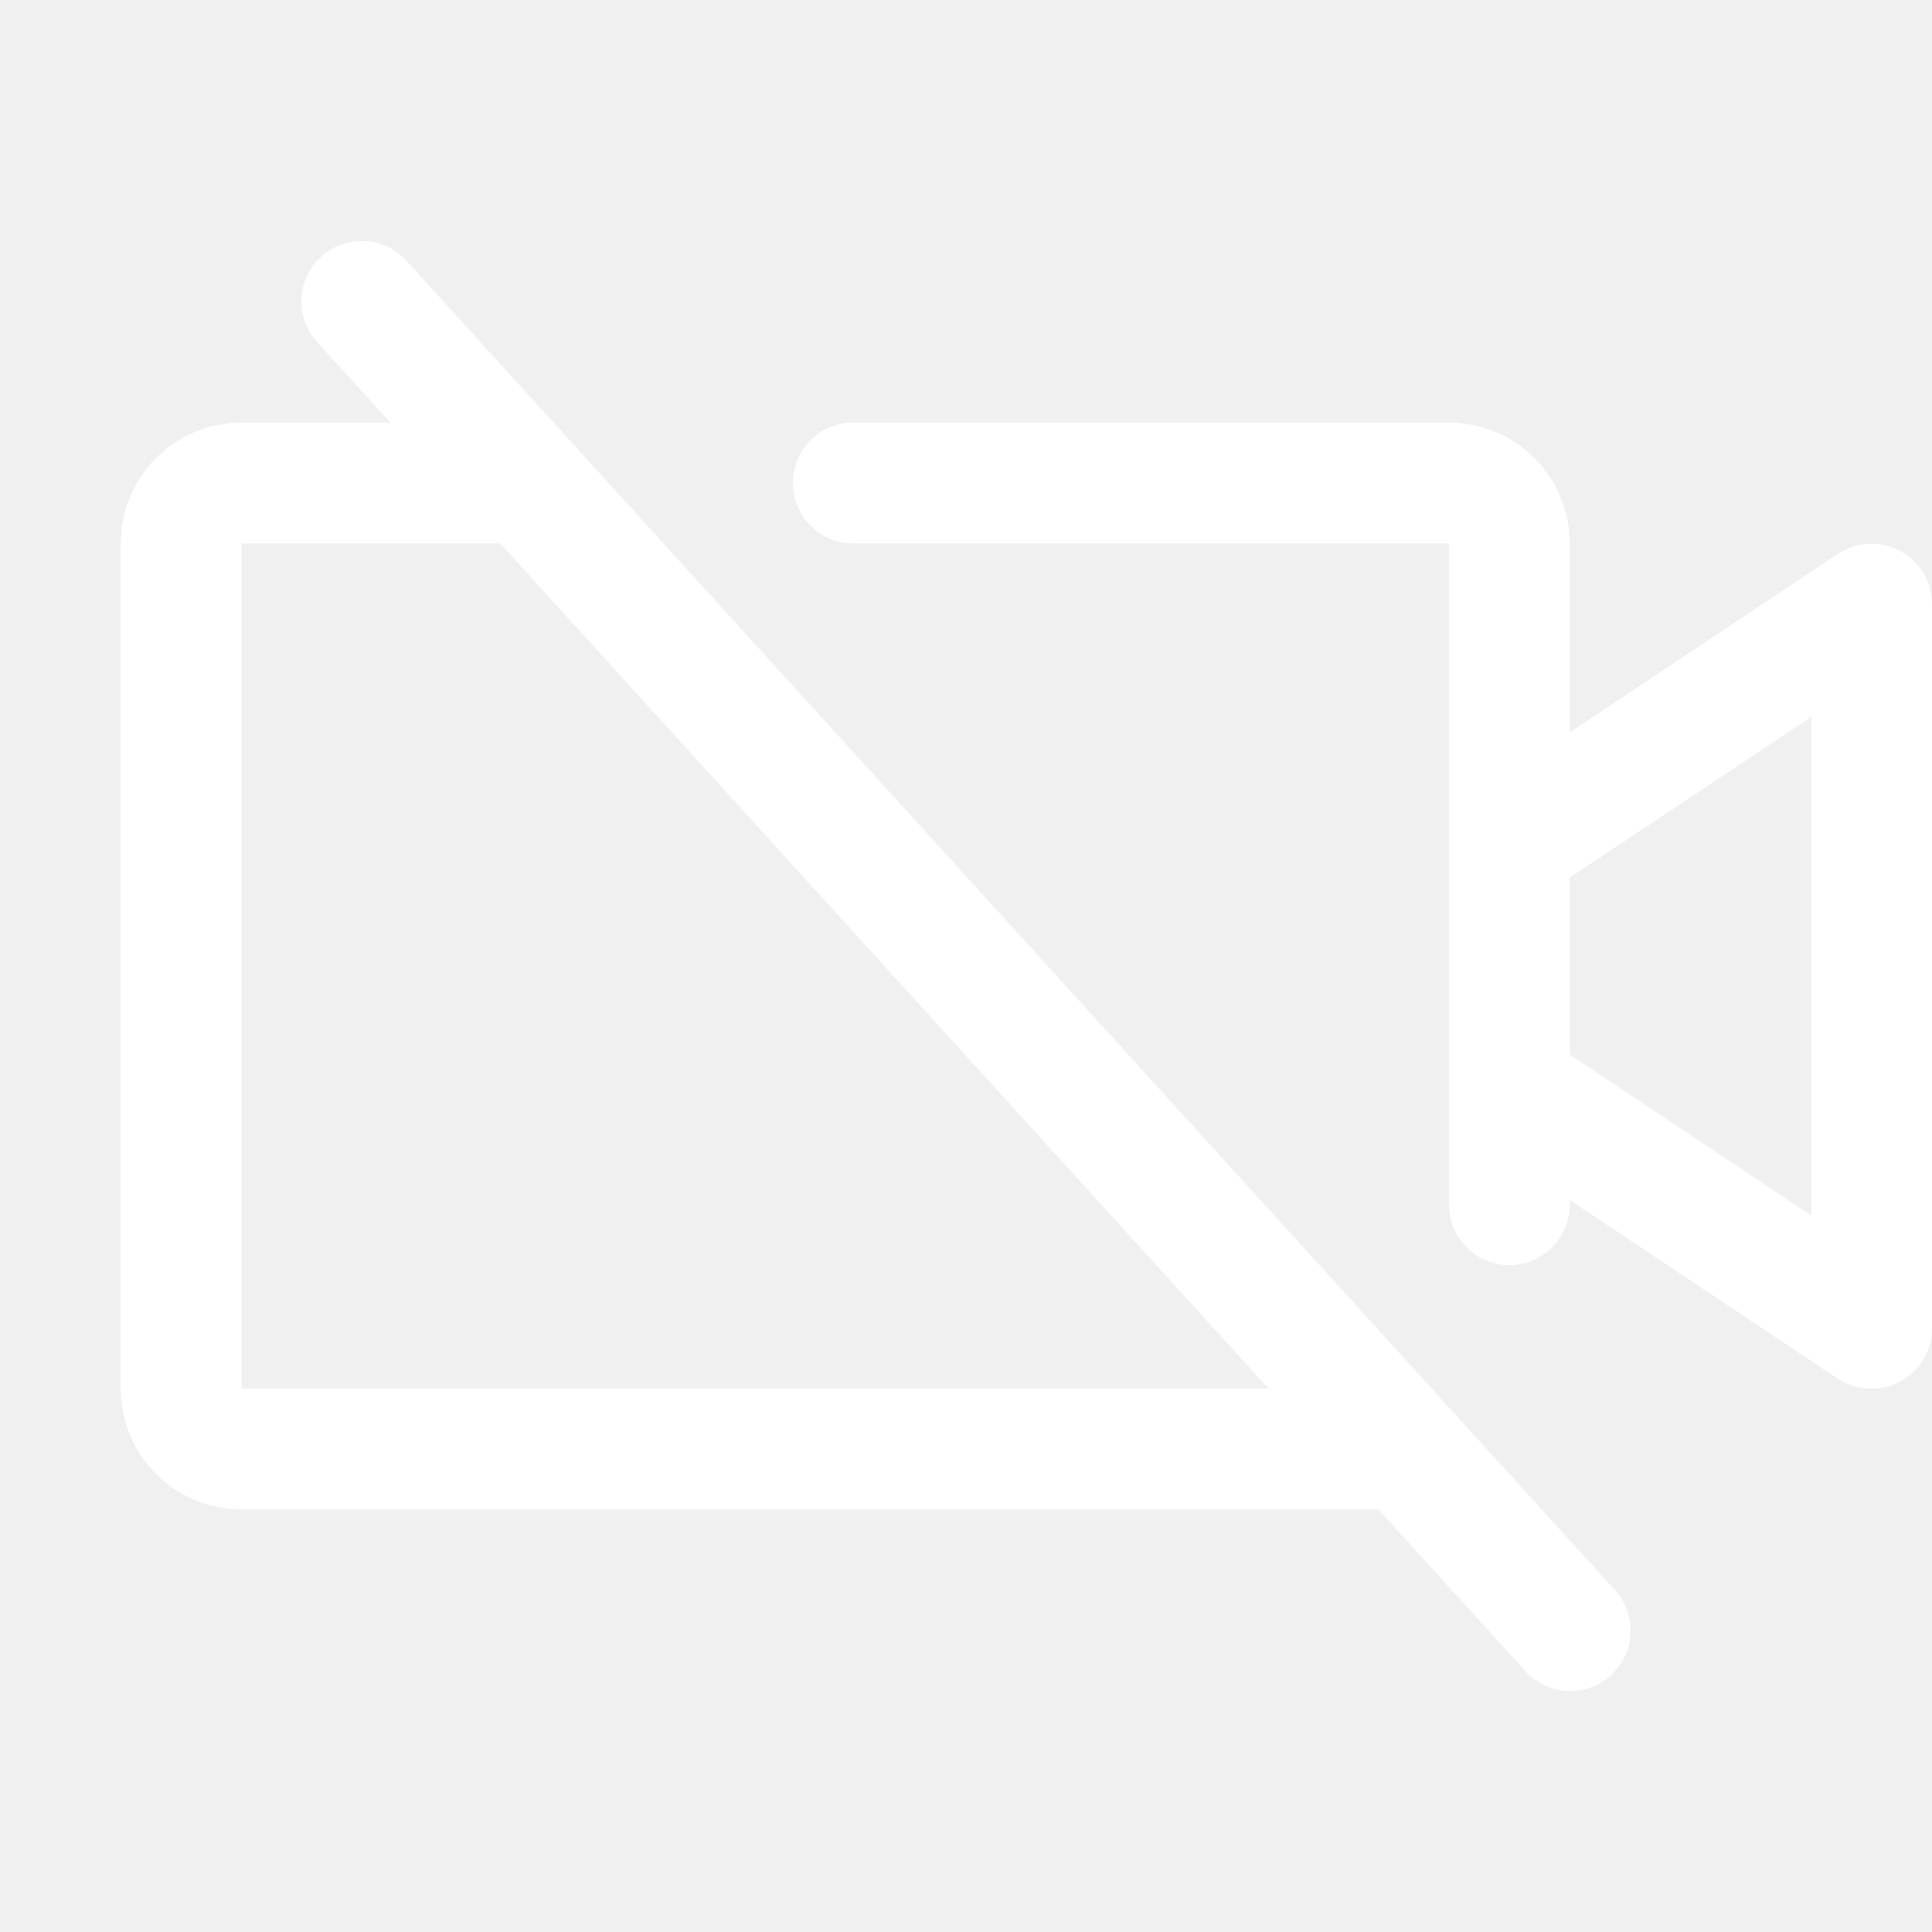
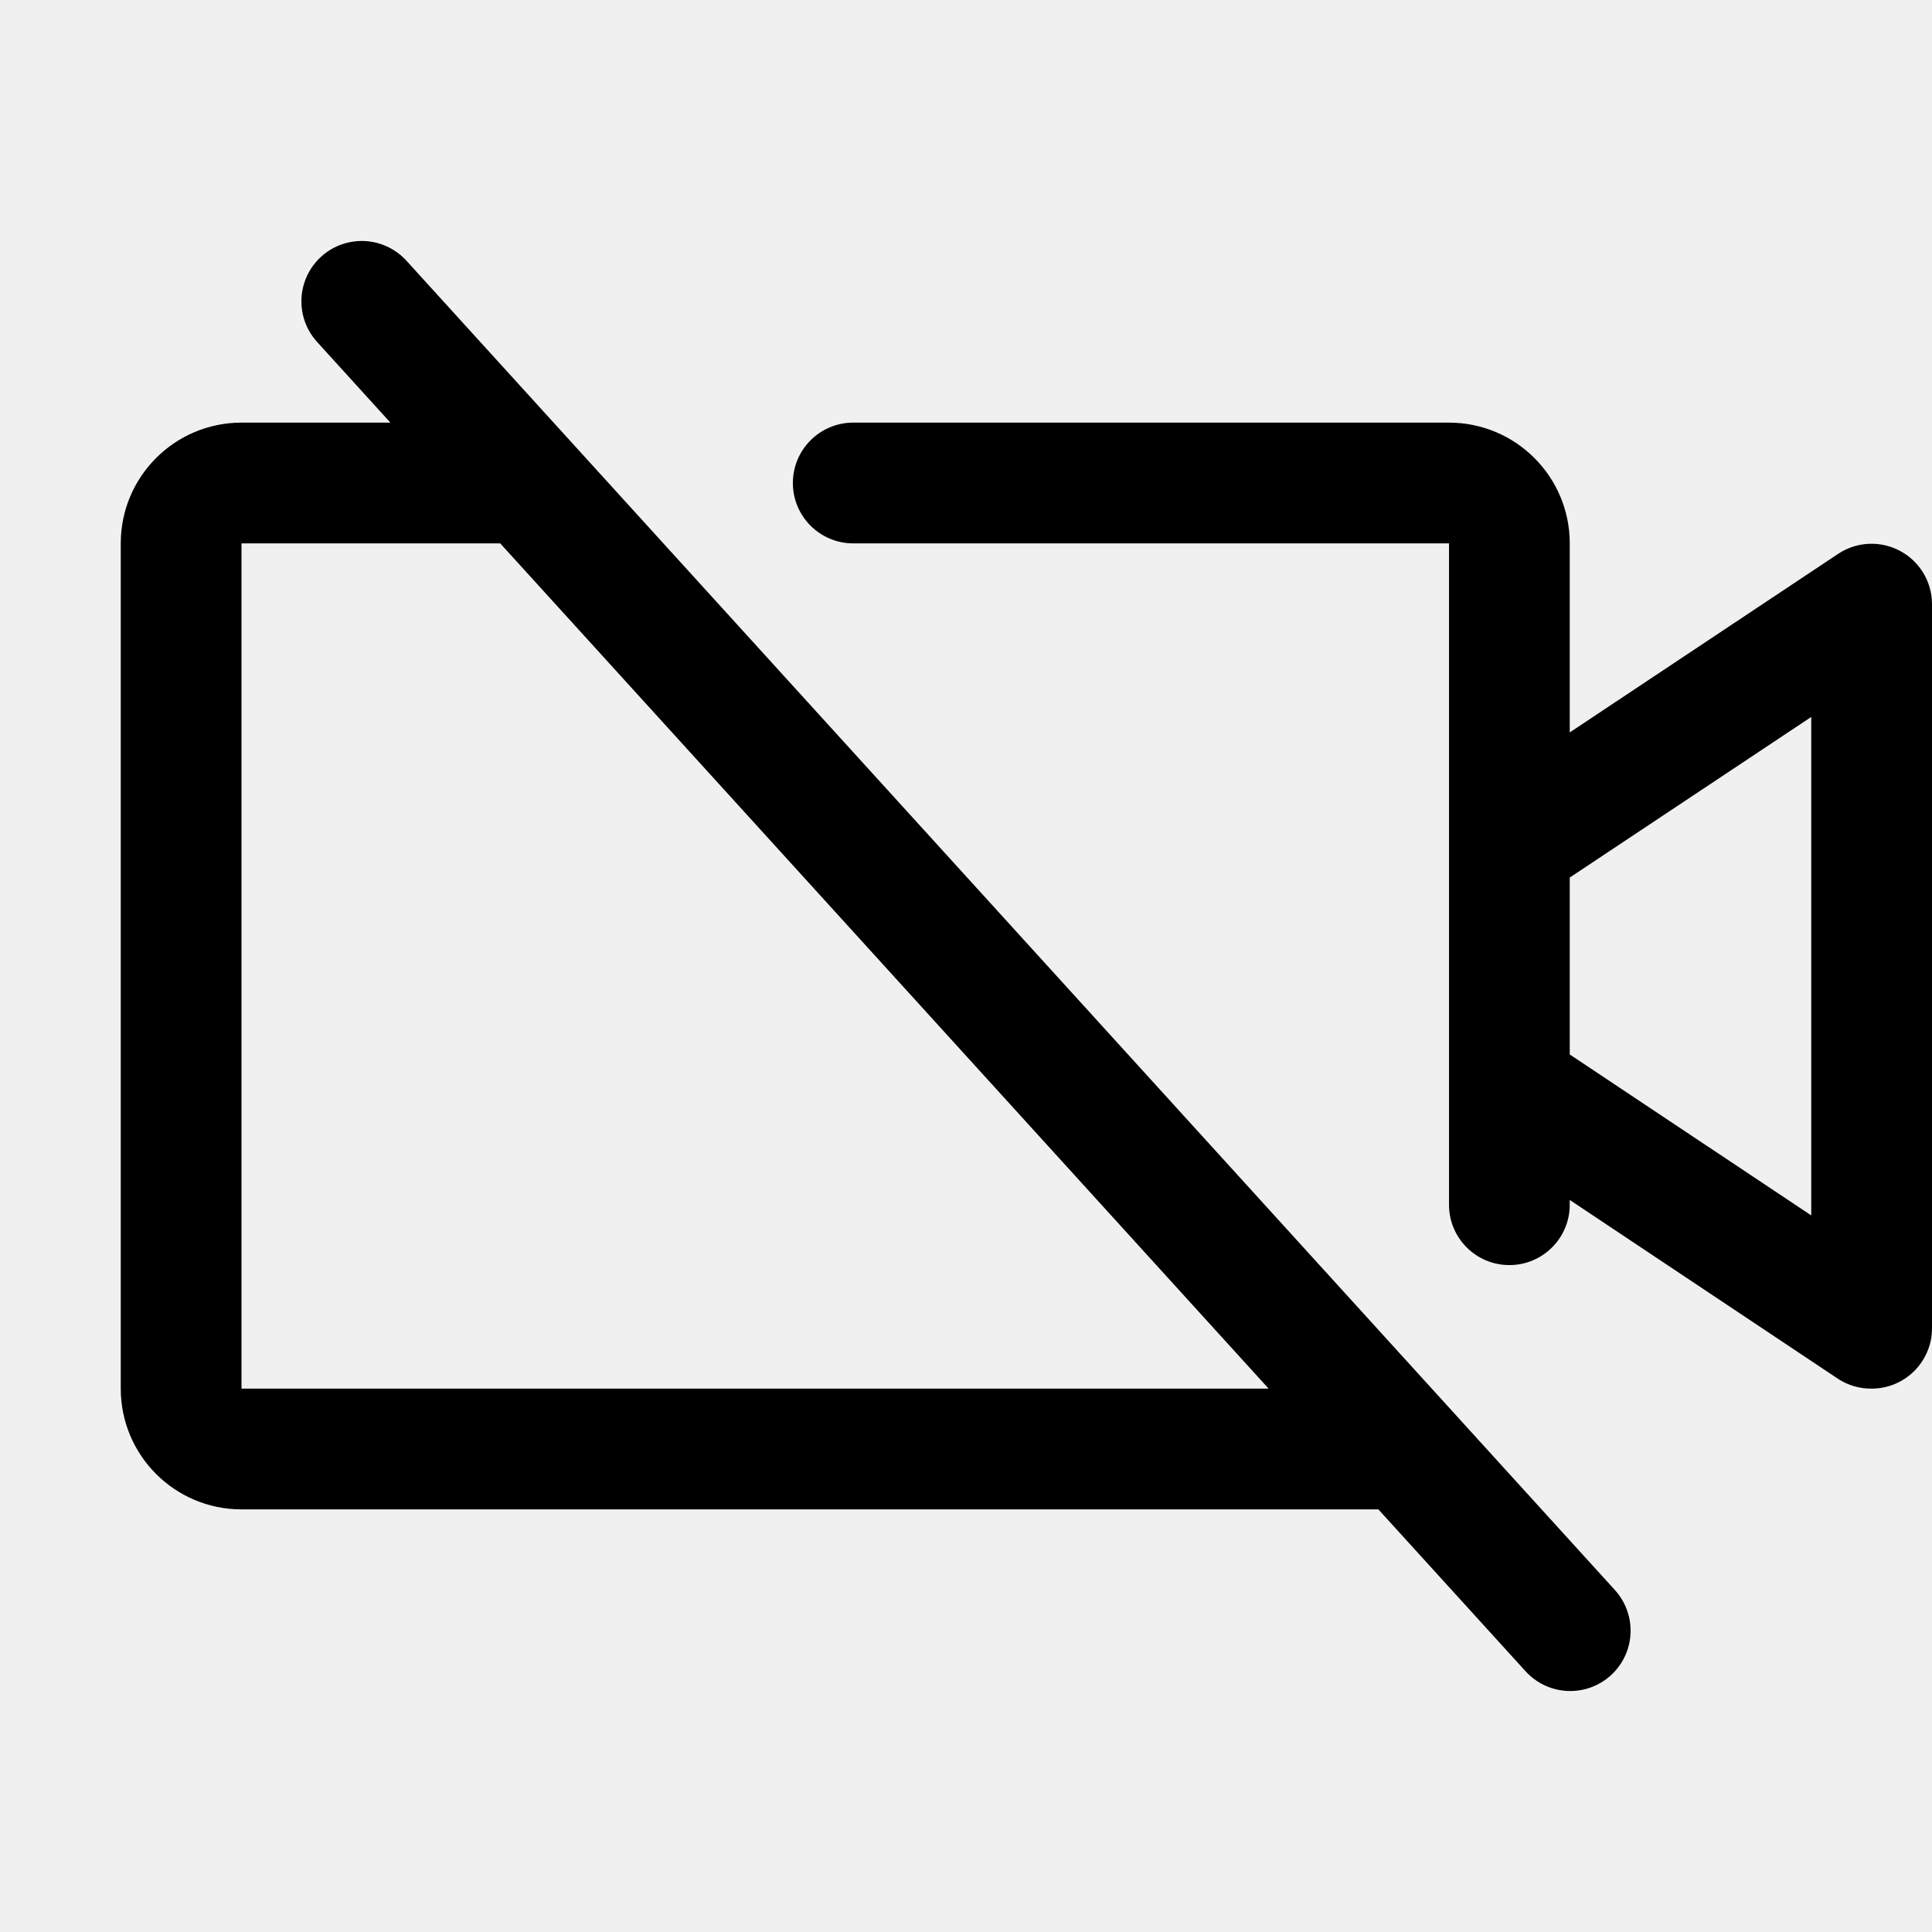
- <svg xmlns="http://www.w3.org/2000/svg" width="20" height="20" fill="white" viewBox="0 0 256 256">
+ <svg xmlns="http://www.w3.org/2000/svg" width="28" height="28" fill="black" viewBox="0 0 256 256">
  <path d="M251.77,73a8,8,0,0,0-8.21.39L208,97.05V72a16,16,0,0,0-16-16H113.06a8,8,0,0,0,0,16H192v87.63a8,8,0,0,0,16,0V159l35.56,23.71A8,8,0,0,0,248,184a8,8,0,0,0,8-8V80A8,8,0,0,0,251.77,73ZM240,161.05l-32-21.33V116.28L240,95ZM53.92,34.62A8,8,0,1,0,42.08,45.38L51.73,56H32A16,16,0,0,0,16,72V184a16,16,0,0,0,16,16H182.64l19.44,21.38a8,8,0,1,0,11.84-10.76ZM32,184V72H66.28L168.1,184Z" />
</svg>
